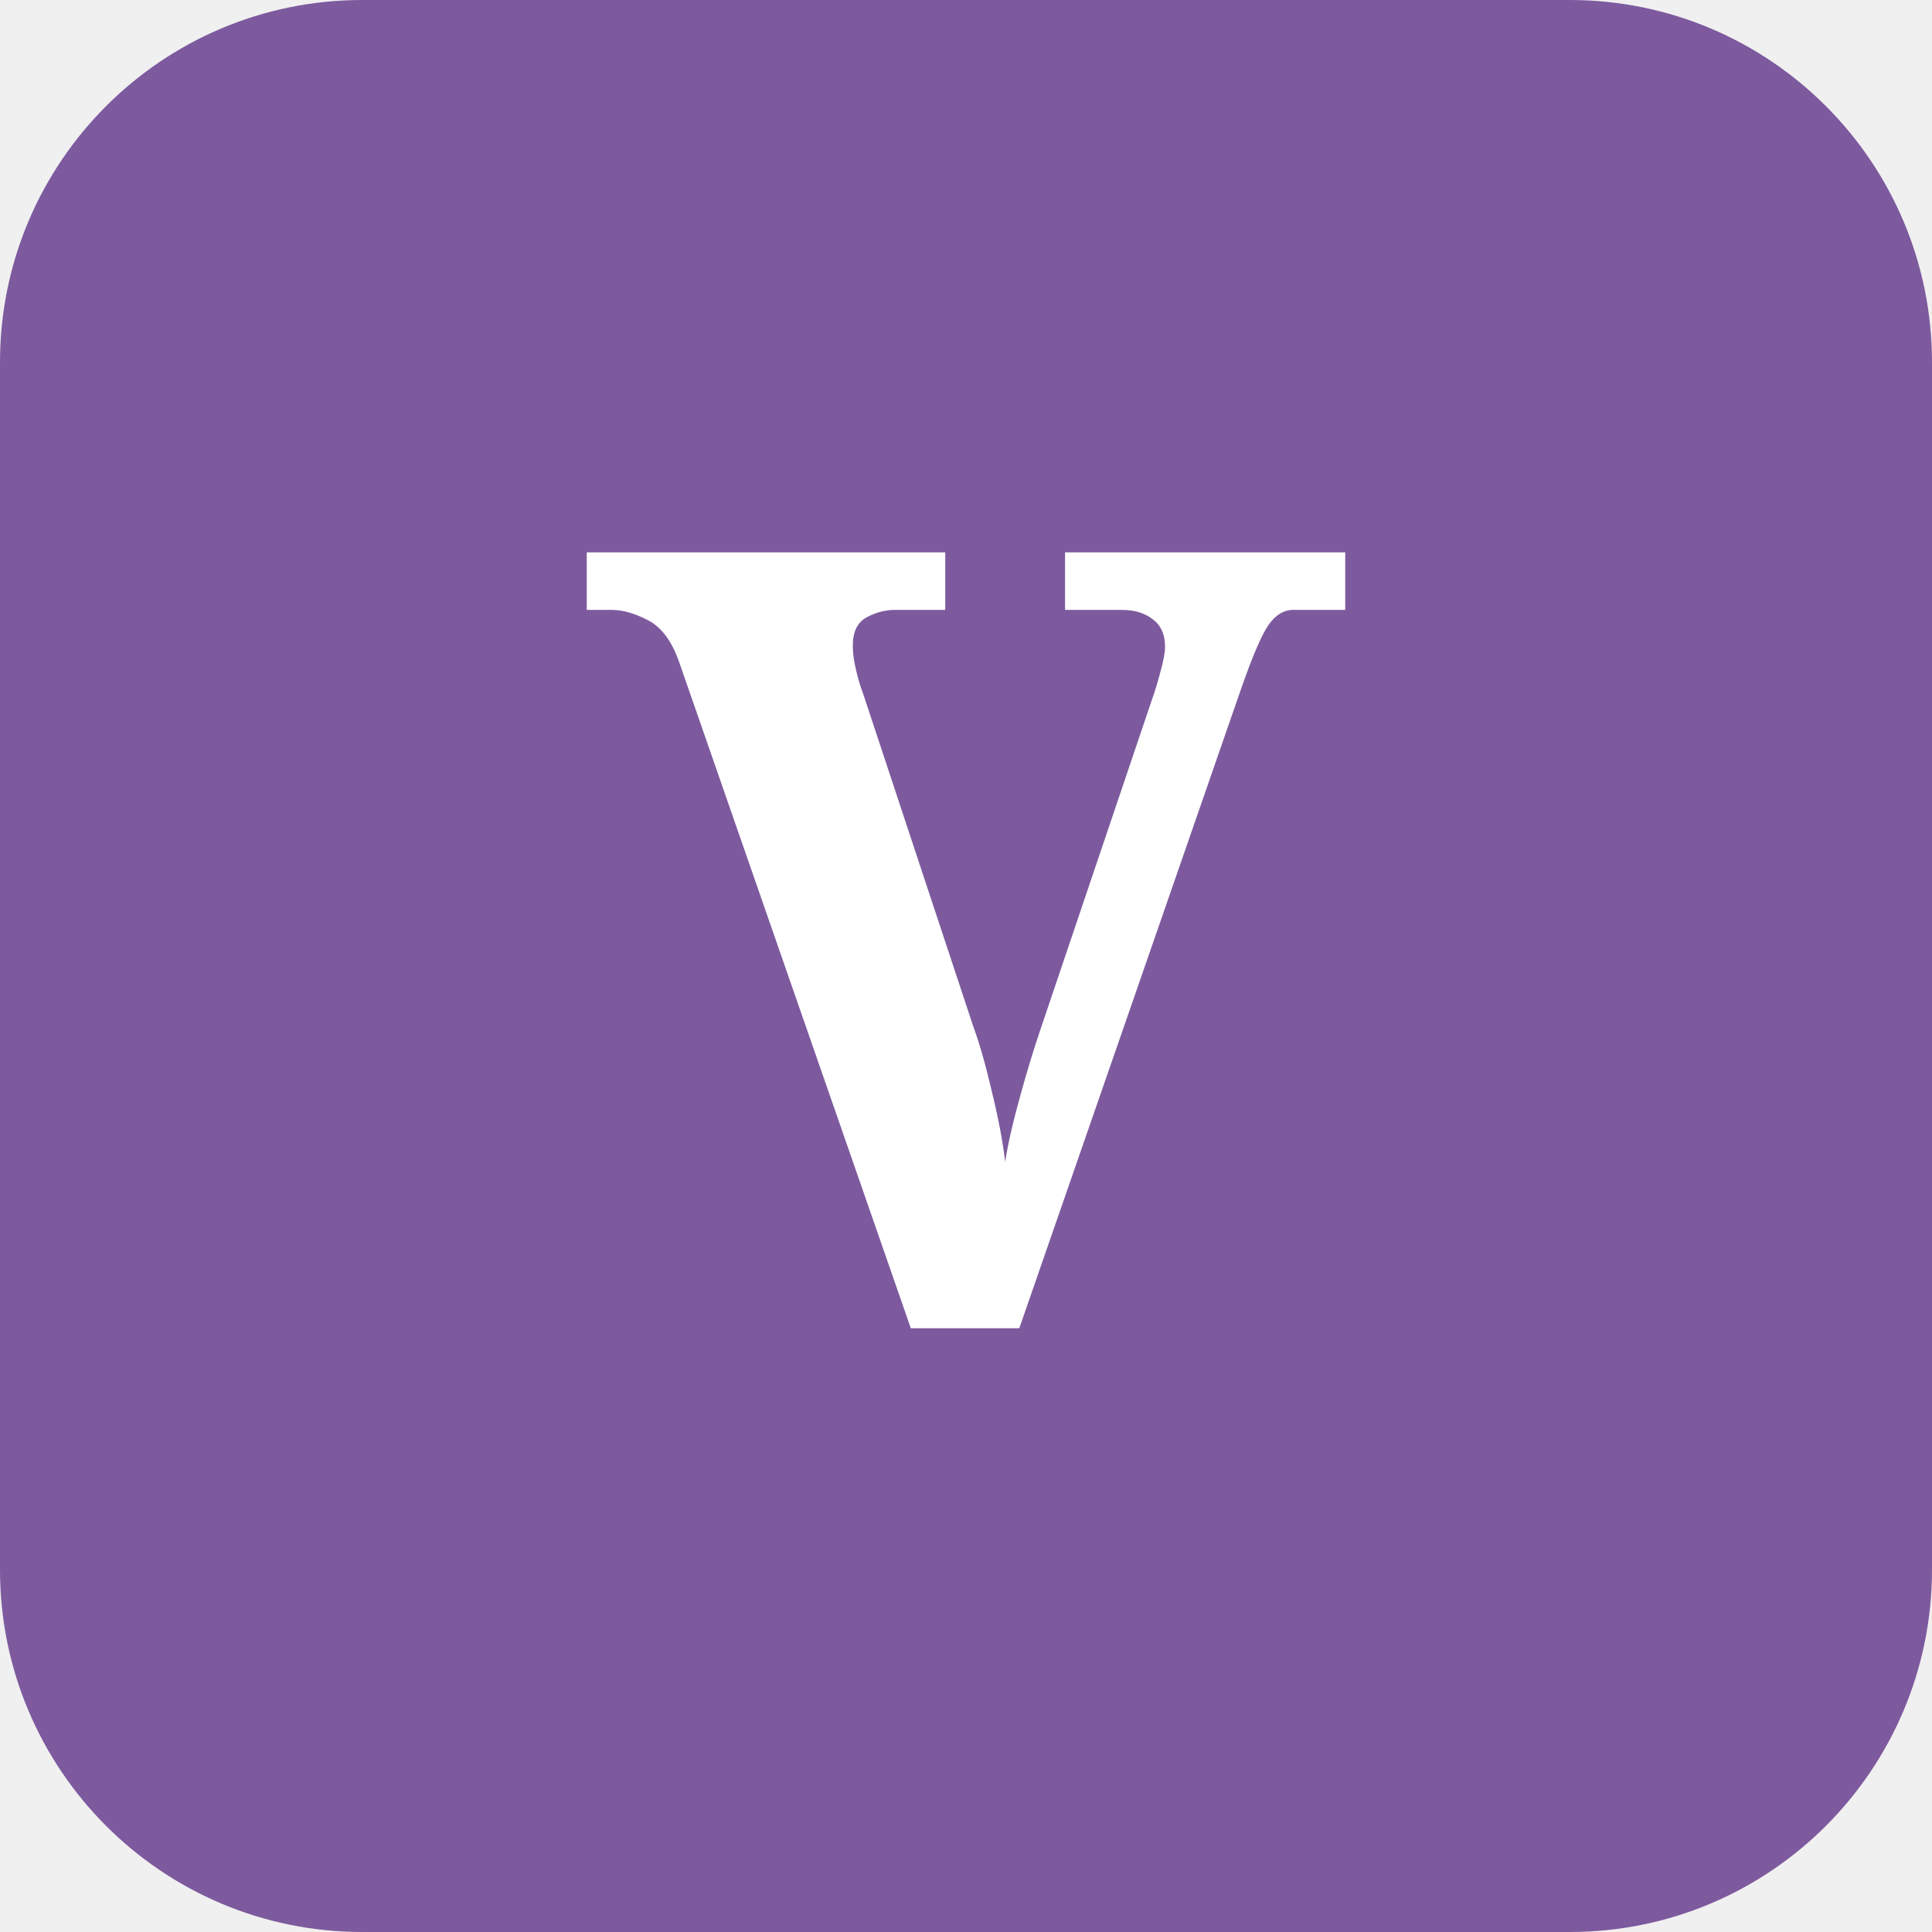
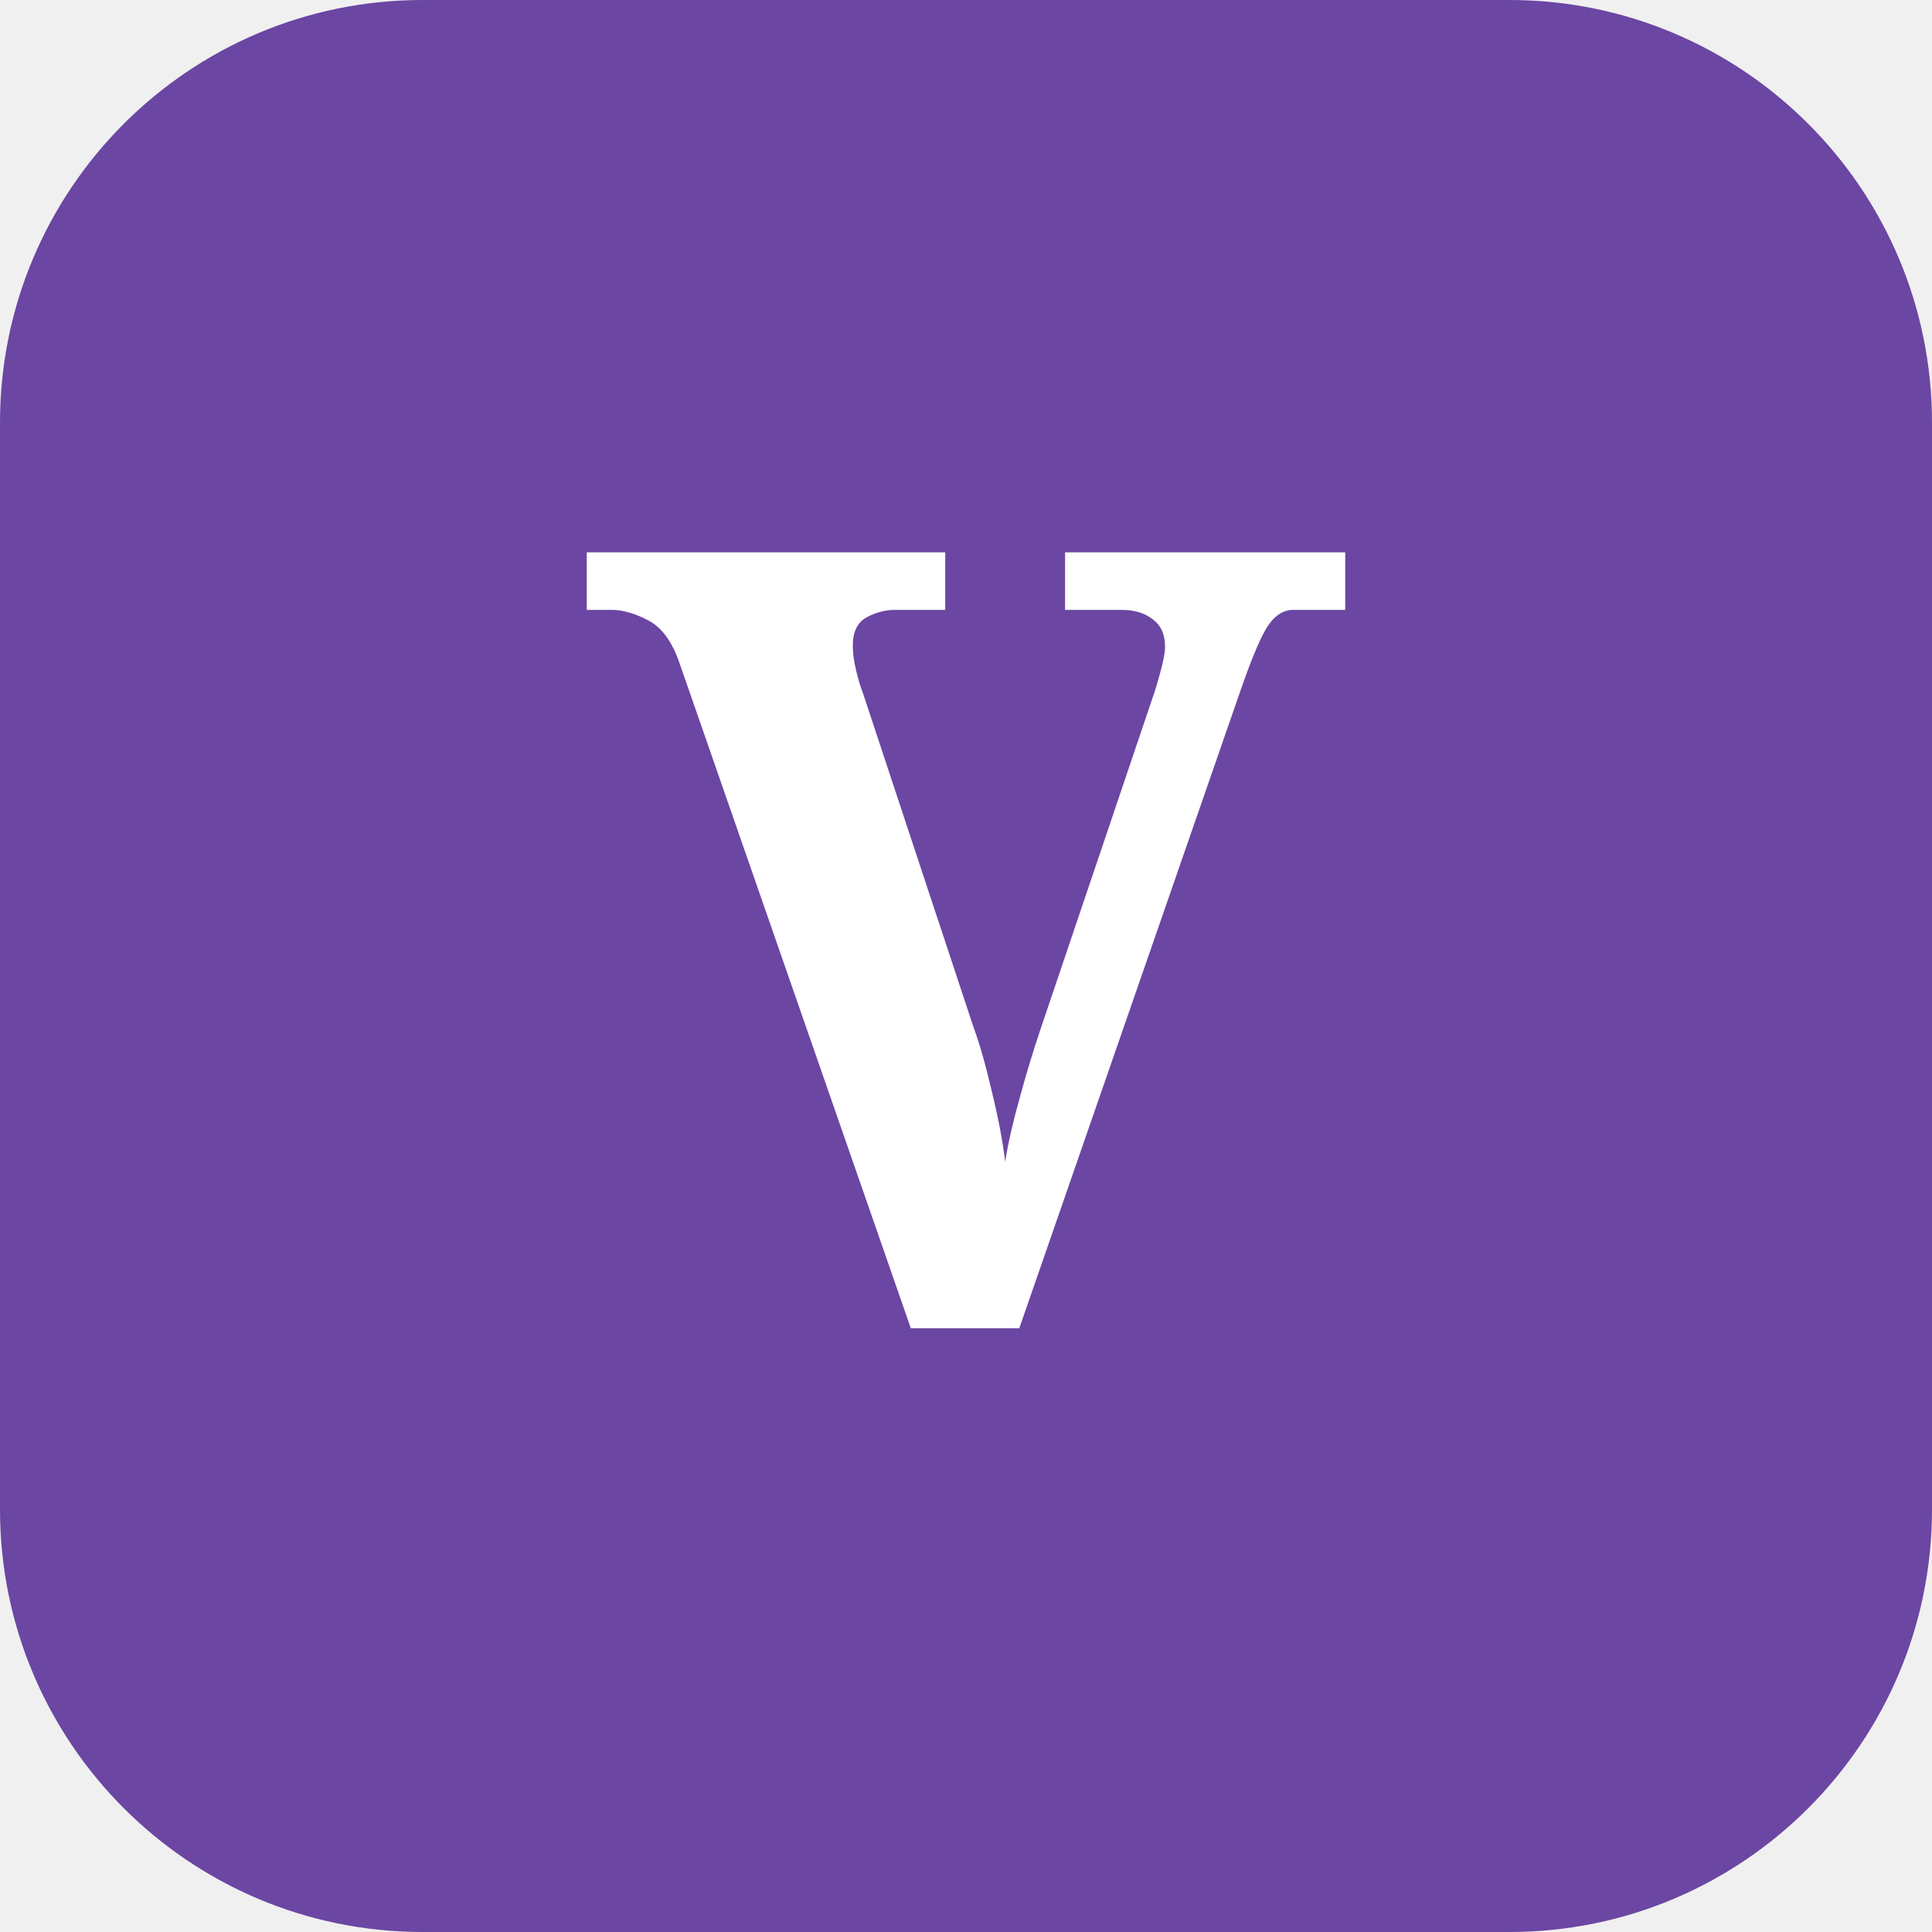
<svg xmlns="http://www.w3.org/2000/svg" viewBox="0 0 64 64">
-   <rect width="64" height="64" rx="12" fill="#7d5a9e" />
-   <text x="32" y="44" text-anchor="middle" font-family="Georgia, serif" font-size="36" font-weight="700" fill="#ffffff">V</text>
+   <rect width="64" height="64" rx="14" fill="#6b46a3" />
+   <text x="32" y="44" text-anchor="middle" font-family="Georgia,serif" font-size="36" font-weight="700" fill="#ffffff">V</text>
</svg>
